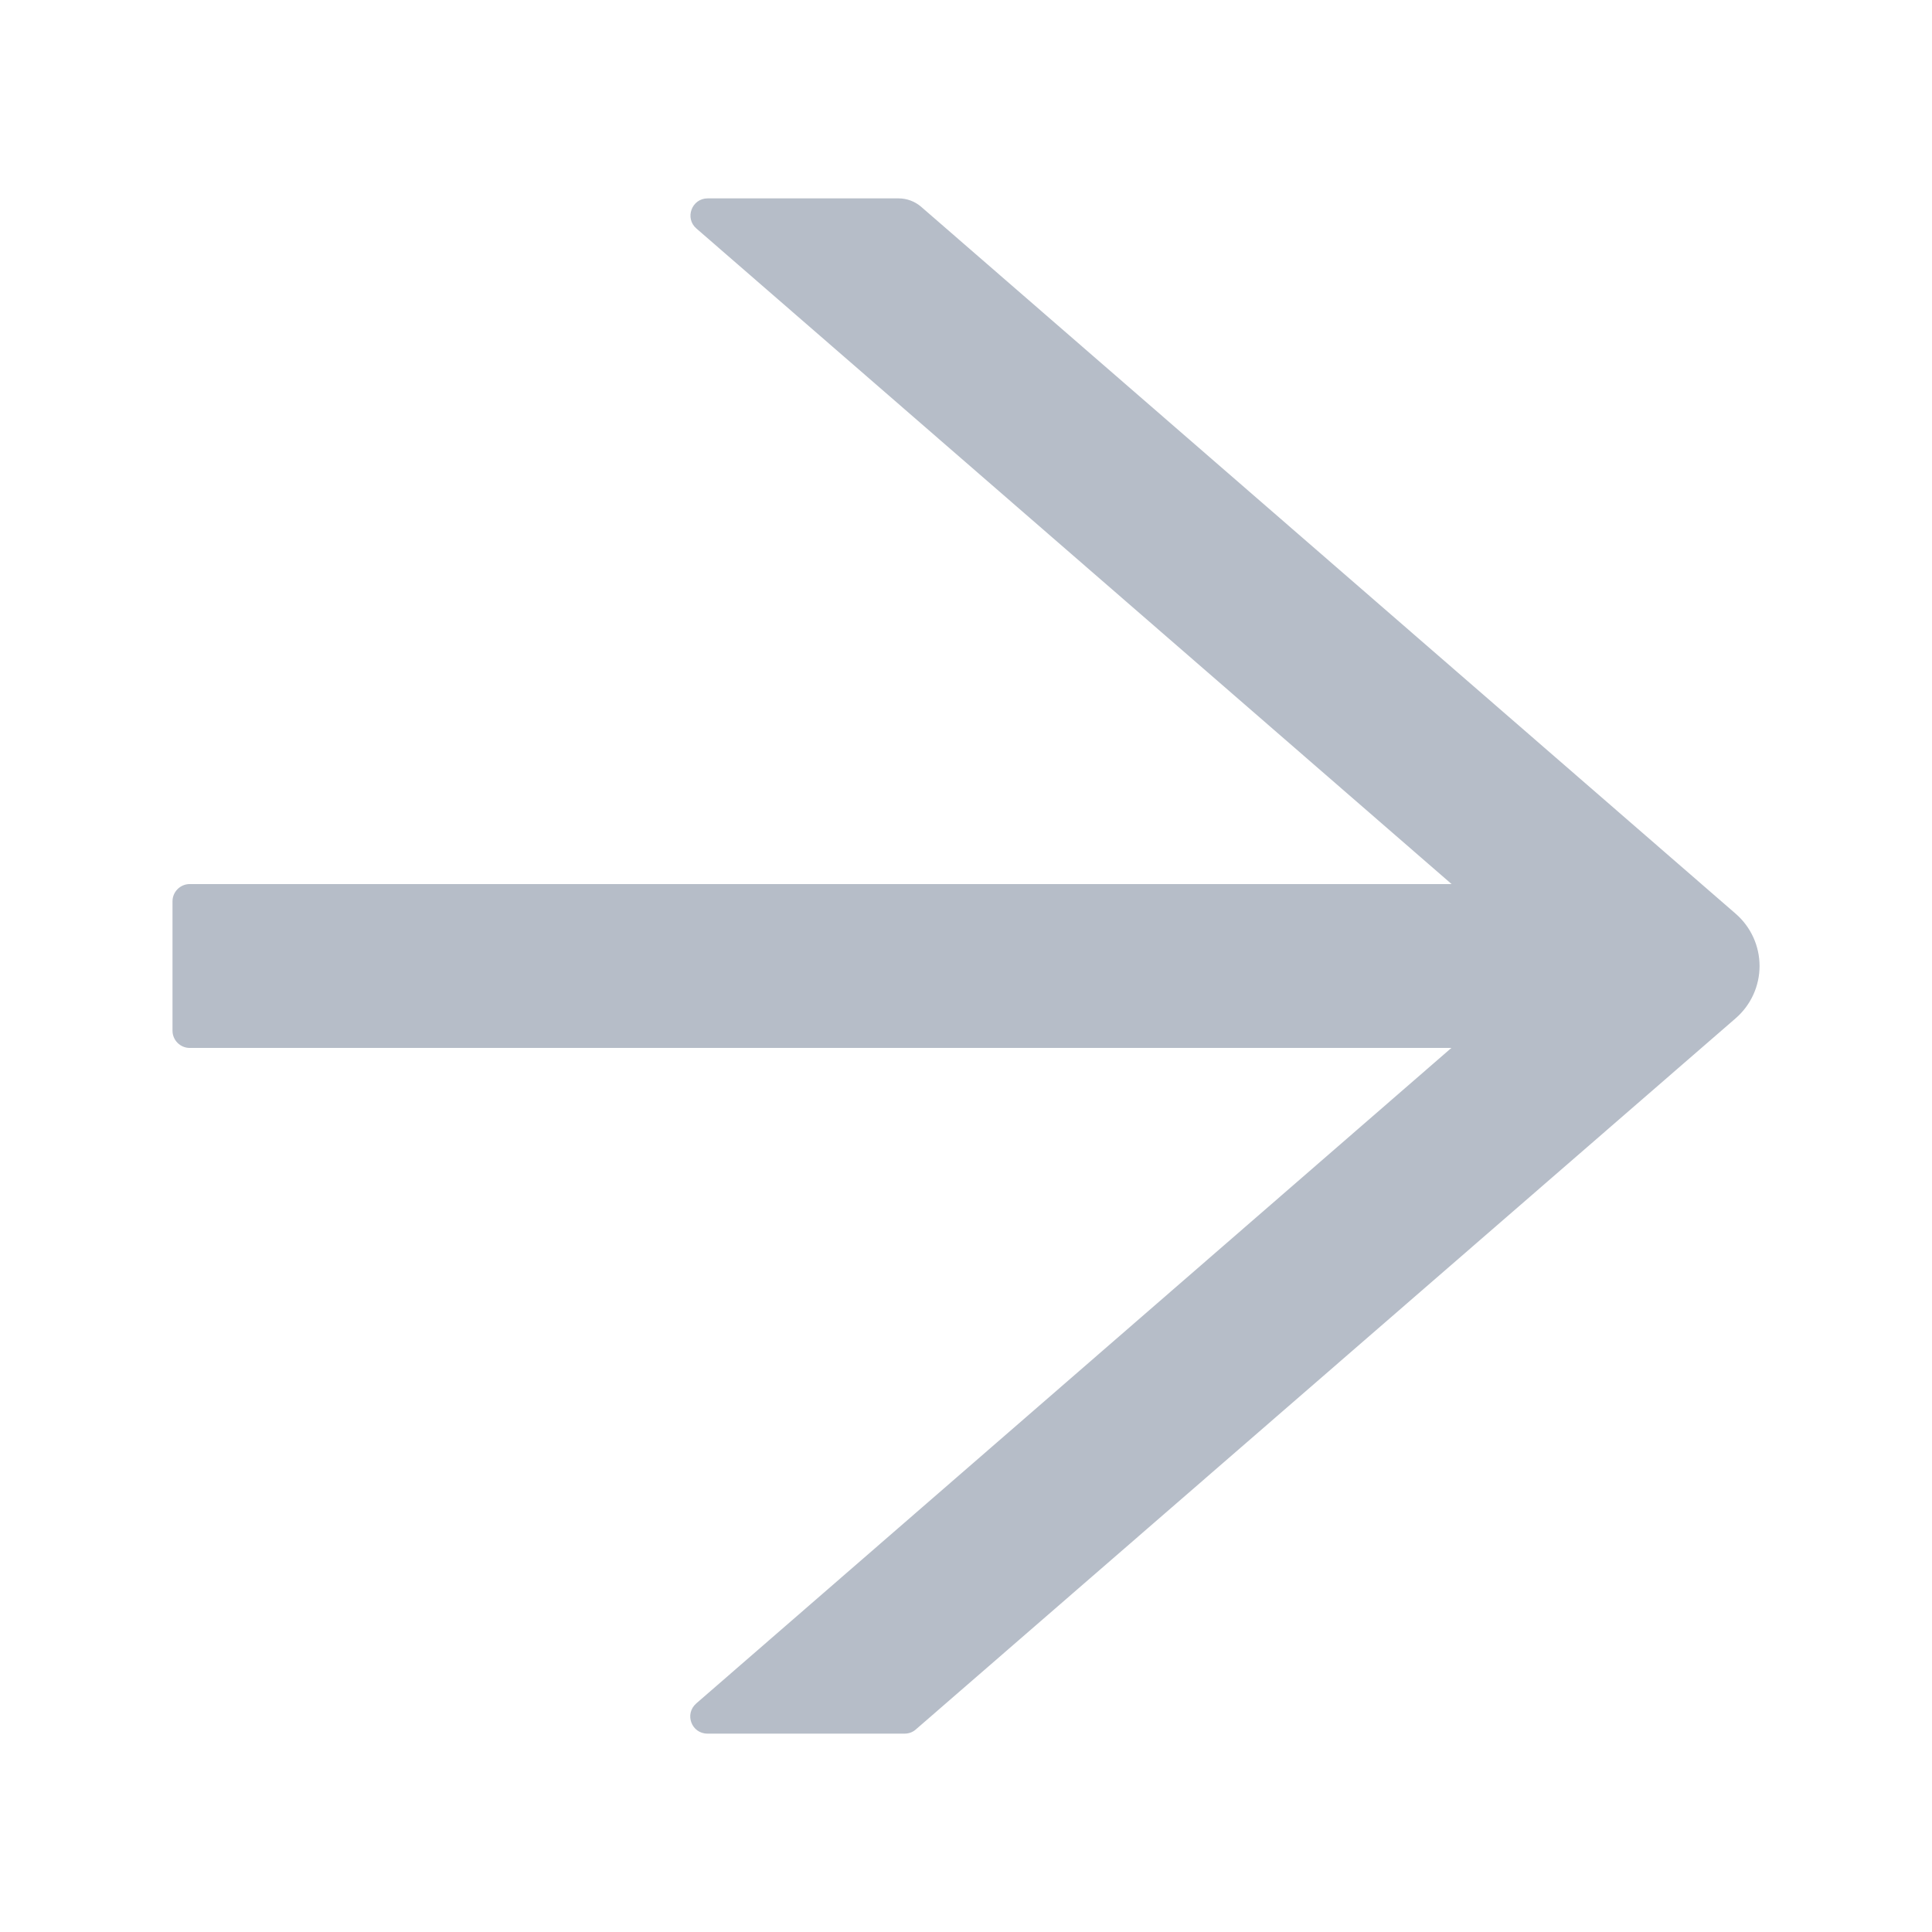
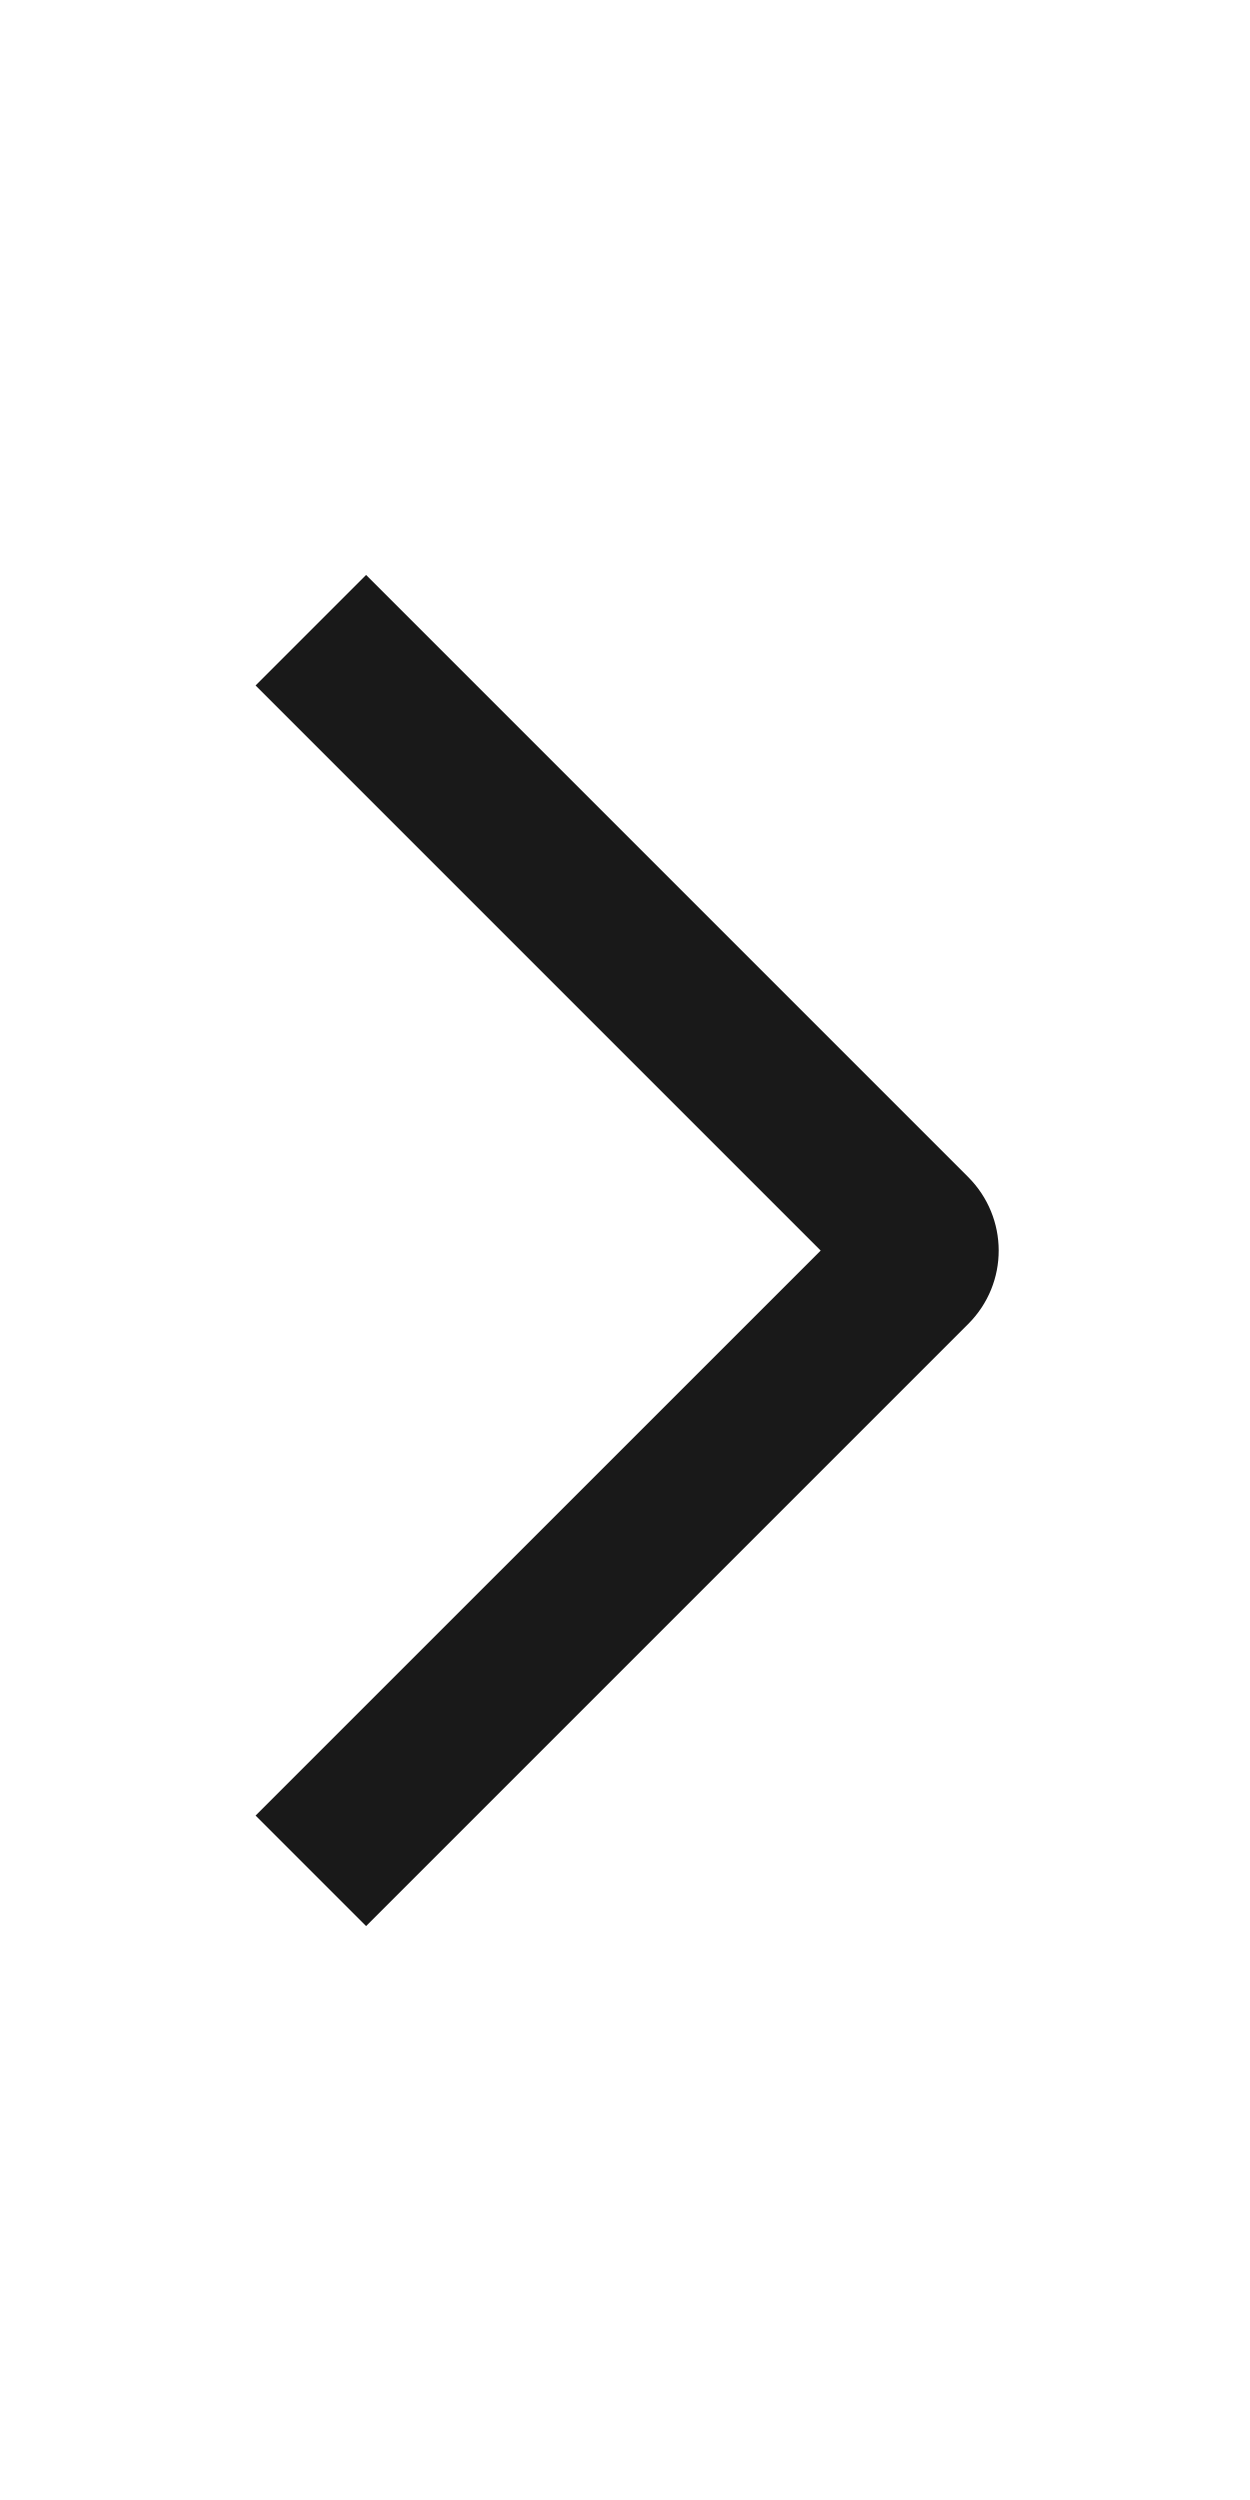
- <svg xmlns="http://www.w3.org/2000/svg" width="1024" height="1024" viewBox="64 64 896 896" focusable="false" fill="#b6bdc8">
-   <path d="M869 487.8L491.2 159.9c-2.9-2.5-6.6-3.9-10.5-3.9h-88.5c-7.4 0-10.8 9.2-5.2 14l350.2 304H152c-4.4 0-8 3.6-8 8v60c0 4.4 3.6 8 8 8h585.1L386.9 854c-5.6 4.9-2.2 14 5.2 14h91.5c1.9 0 3.8-.7 5.2-2L869 536.2a32.07 32.07 0 000-48.4z" fill="#b6bdc8" />
+ <svg xmlns="http://www.w3.org/2000/svg" xmlns:xlink="http://www.w3.org/1999/xlink" width="12px" height="24px" viewBox="0 0 12 24" version="1.1">
+   <defs>
+     <path d="M7.588,12.43 L6.527,13.491 L0.748,7.712 C0.358,7.322 0.354,6.692 0.748,6.299 L6.527,0.52 L7.588,1.581 L2.163,7.005 L7.588,12.43 Z" id="path-1" />
+   </defs>
+   <g id="3.Icons/Outlined/arrow" stroke="none" stroke-width="1" fill="none" fill-rule="evenodd">
+     <g id="Group" transform="translate(2, 5)">
+       <mask id="mask-2" fill="#000000">
+         <use xlink:href="#path-1" />
+       </mask>
+       <use id="图标颜色" fill-opacity="0.9" fill="#000000" transform="translate(4.020784, 7.00527) rotate(-180) translate(-4.020784, -7.00527) " xlink:href="#path-1" />
+     </g>
+   </g>
</svg>
